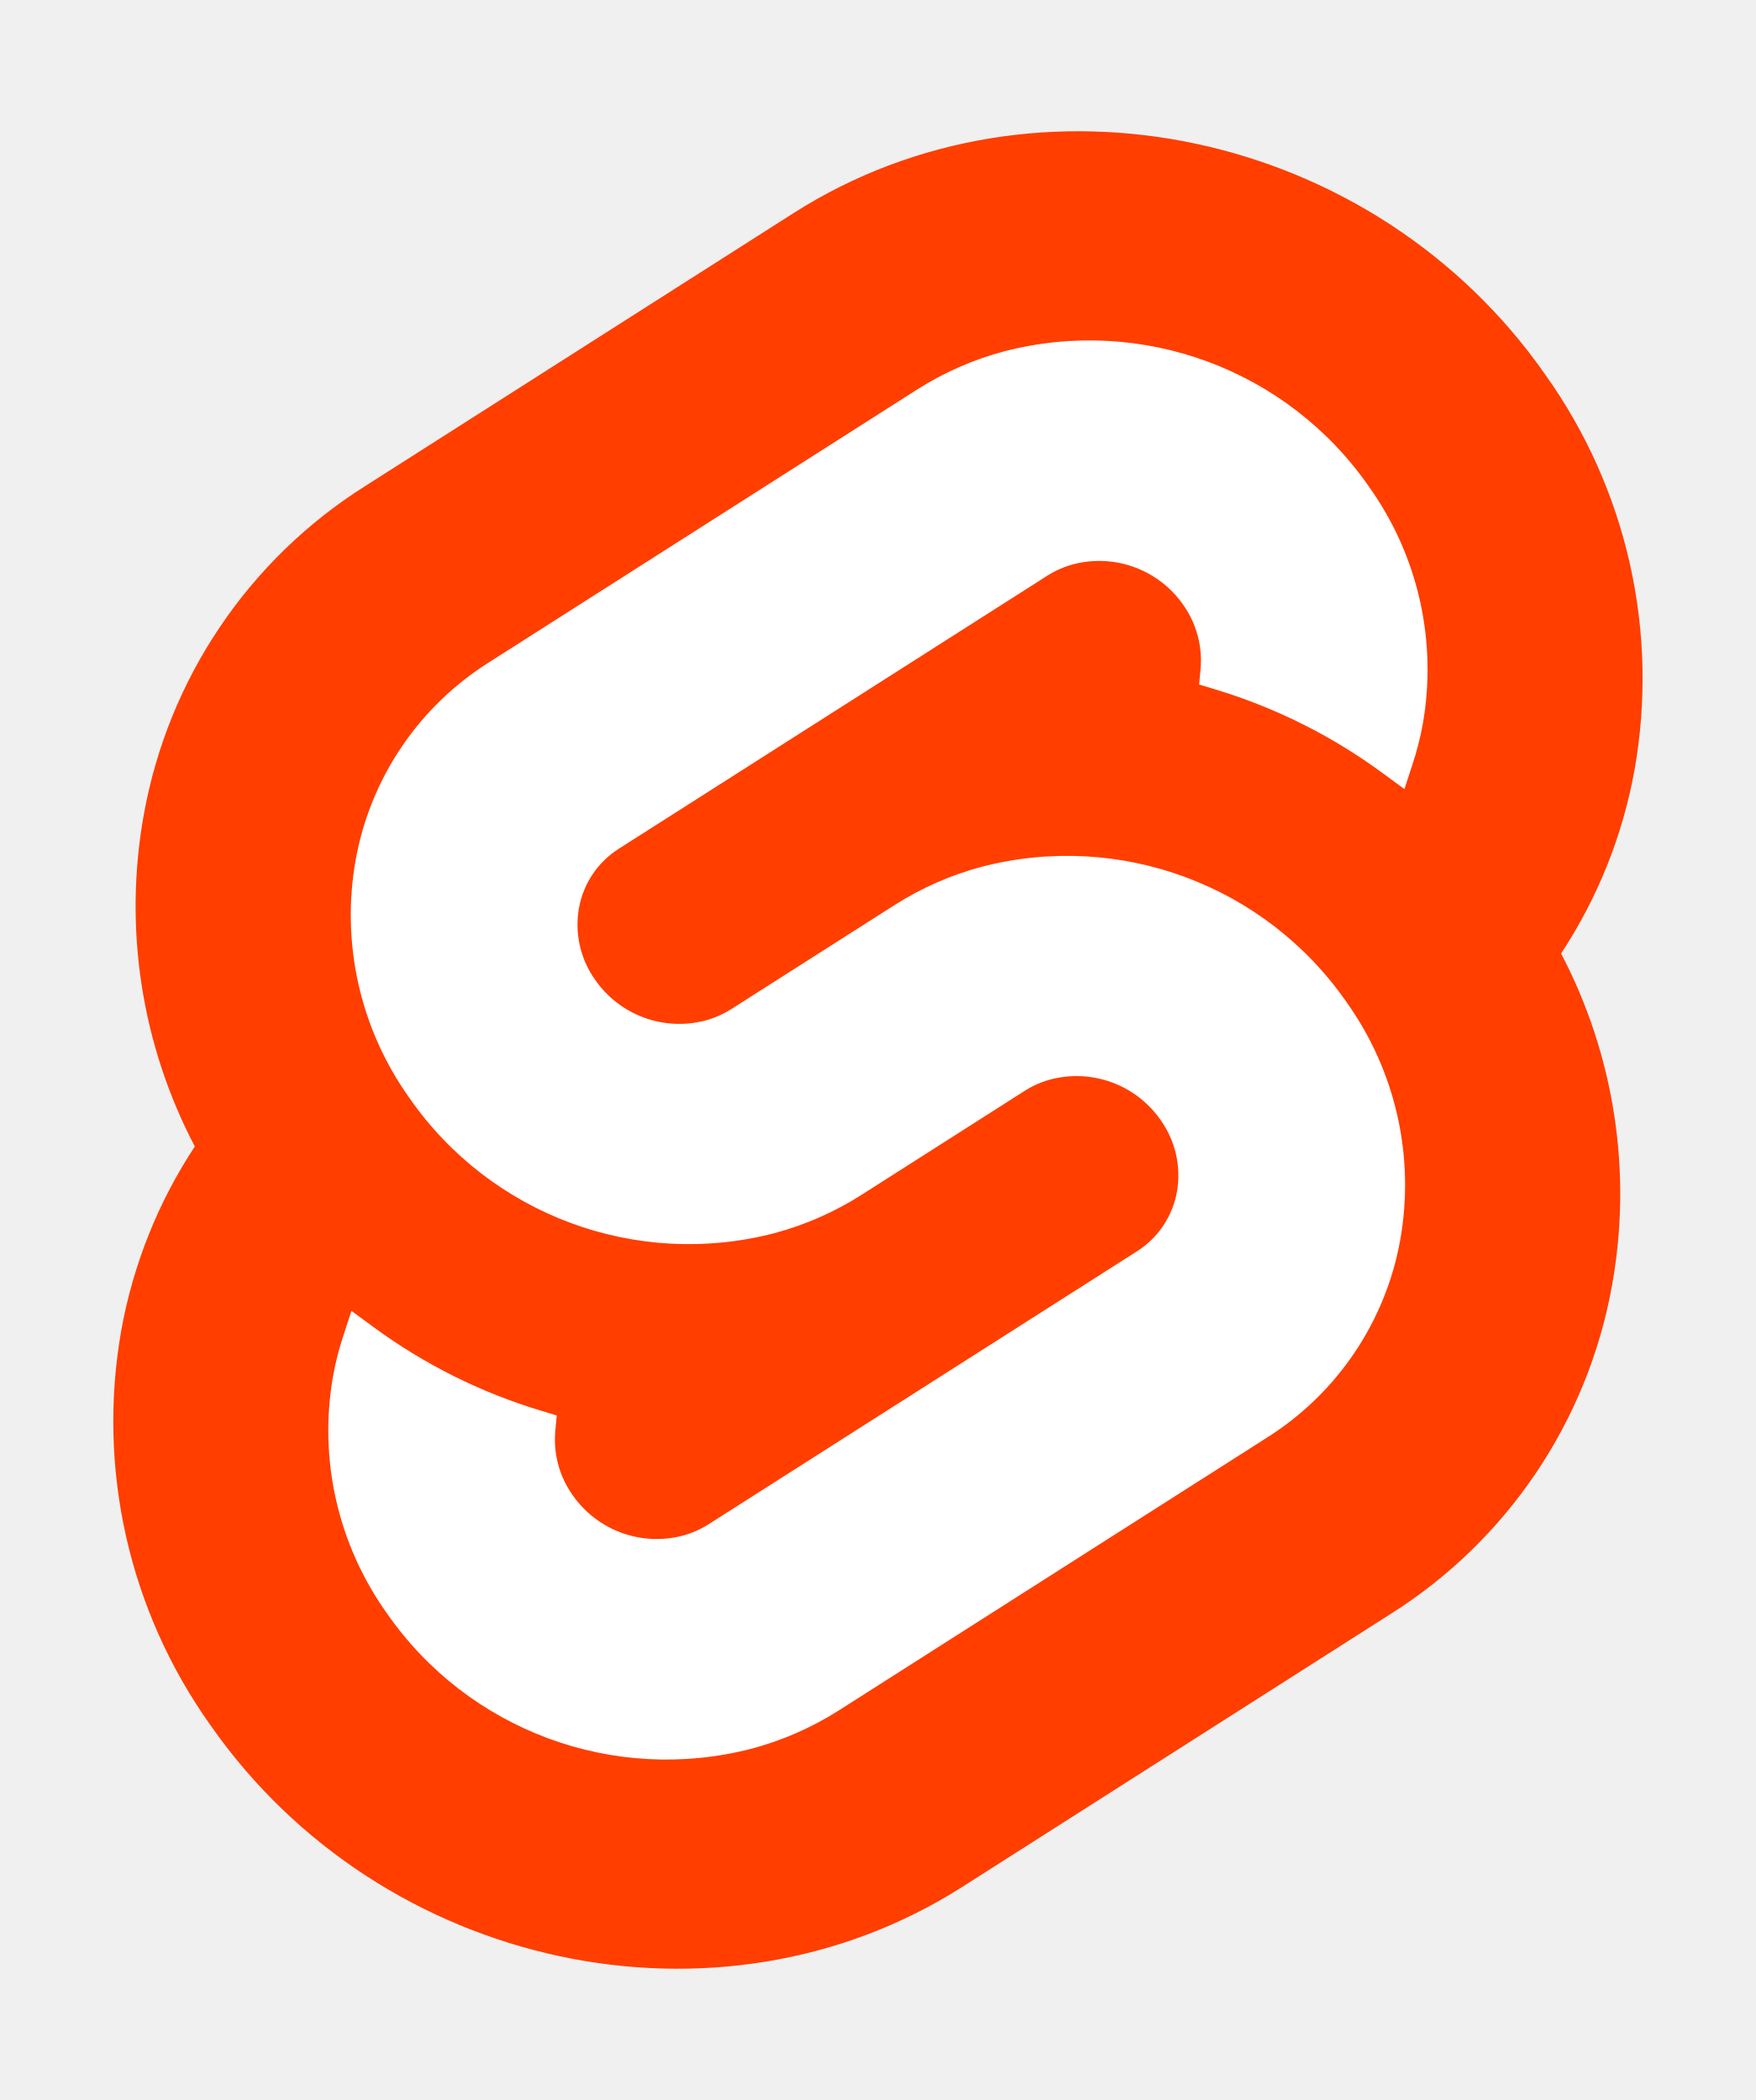
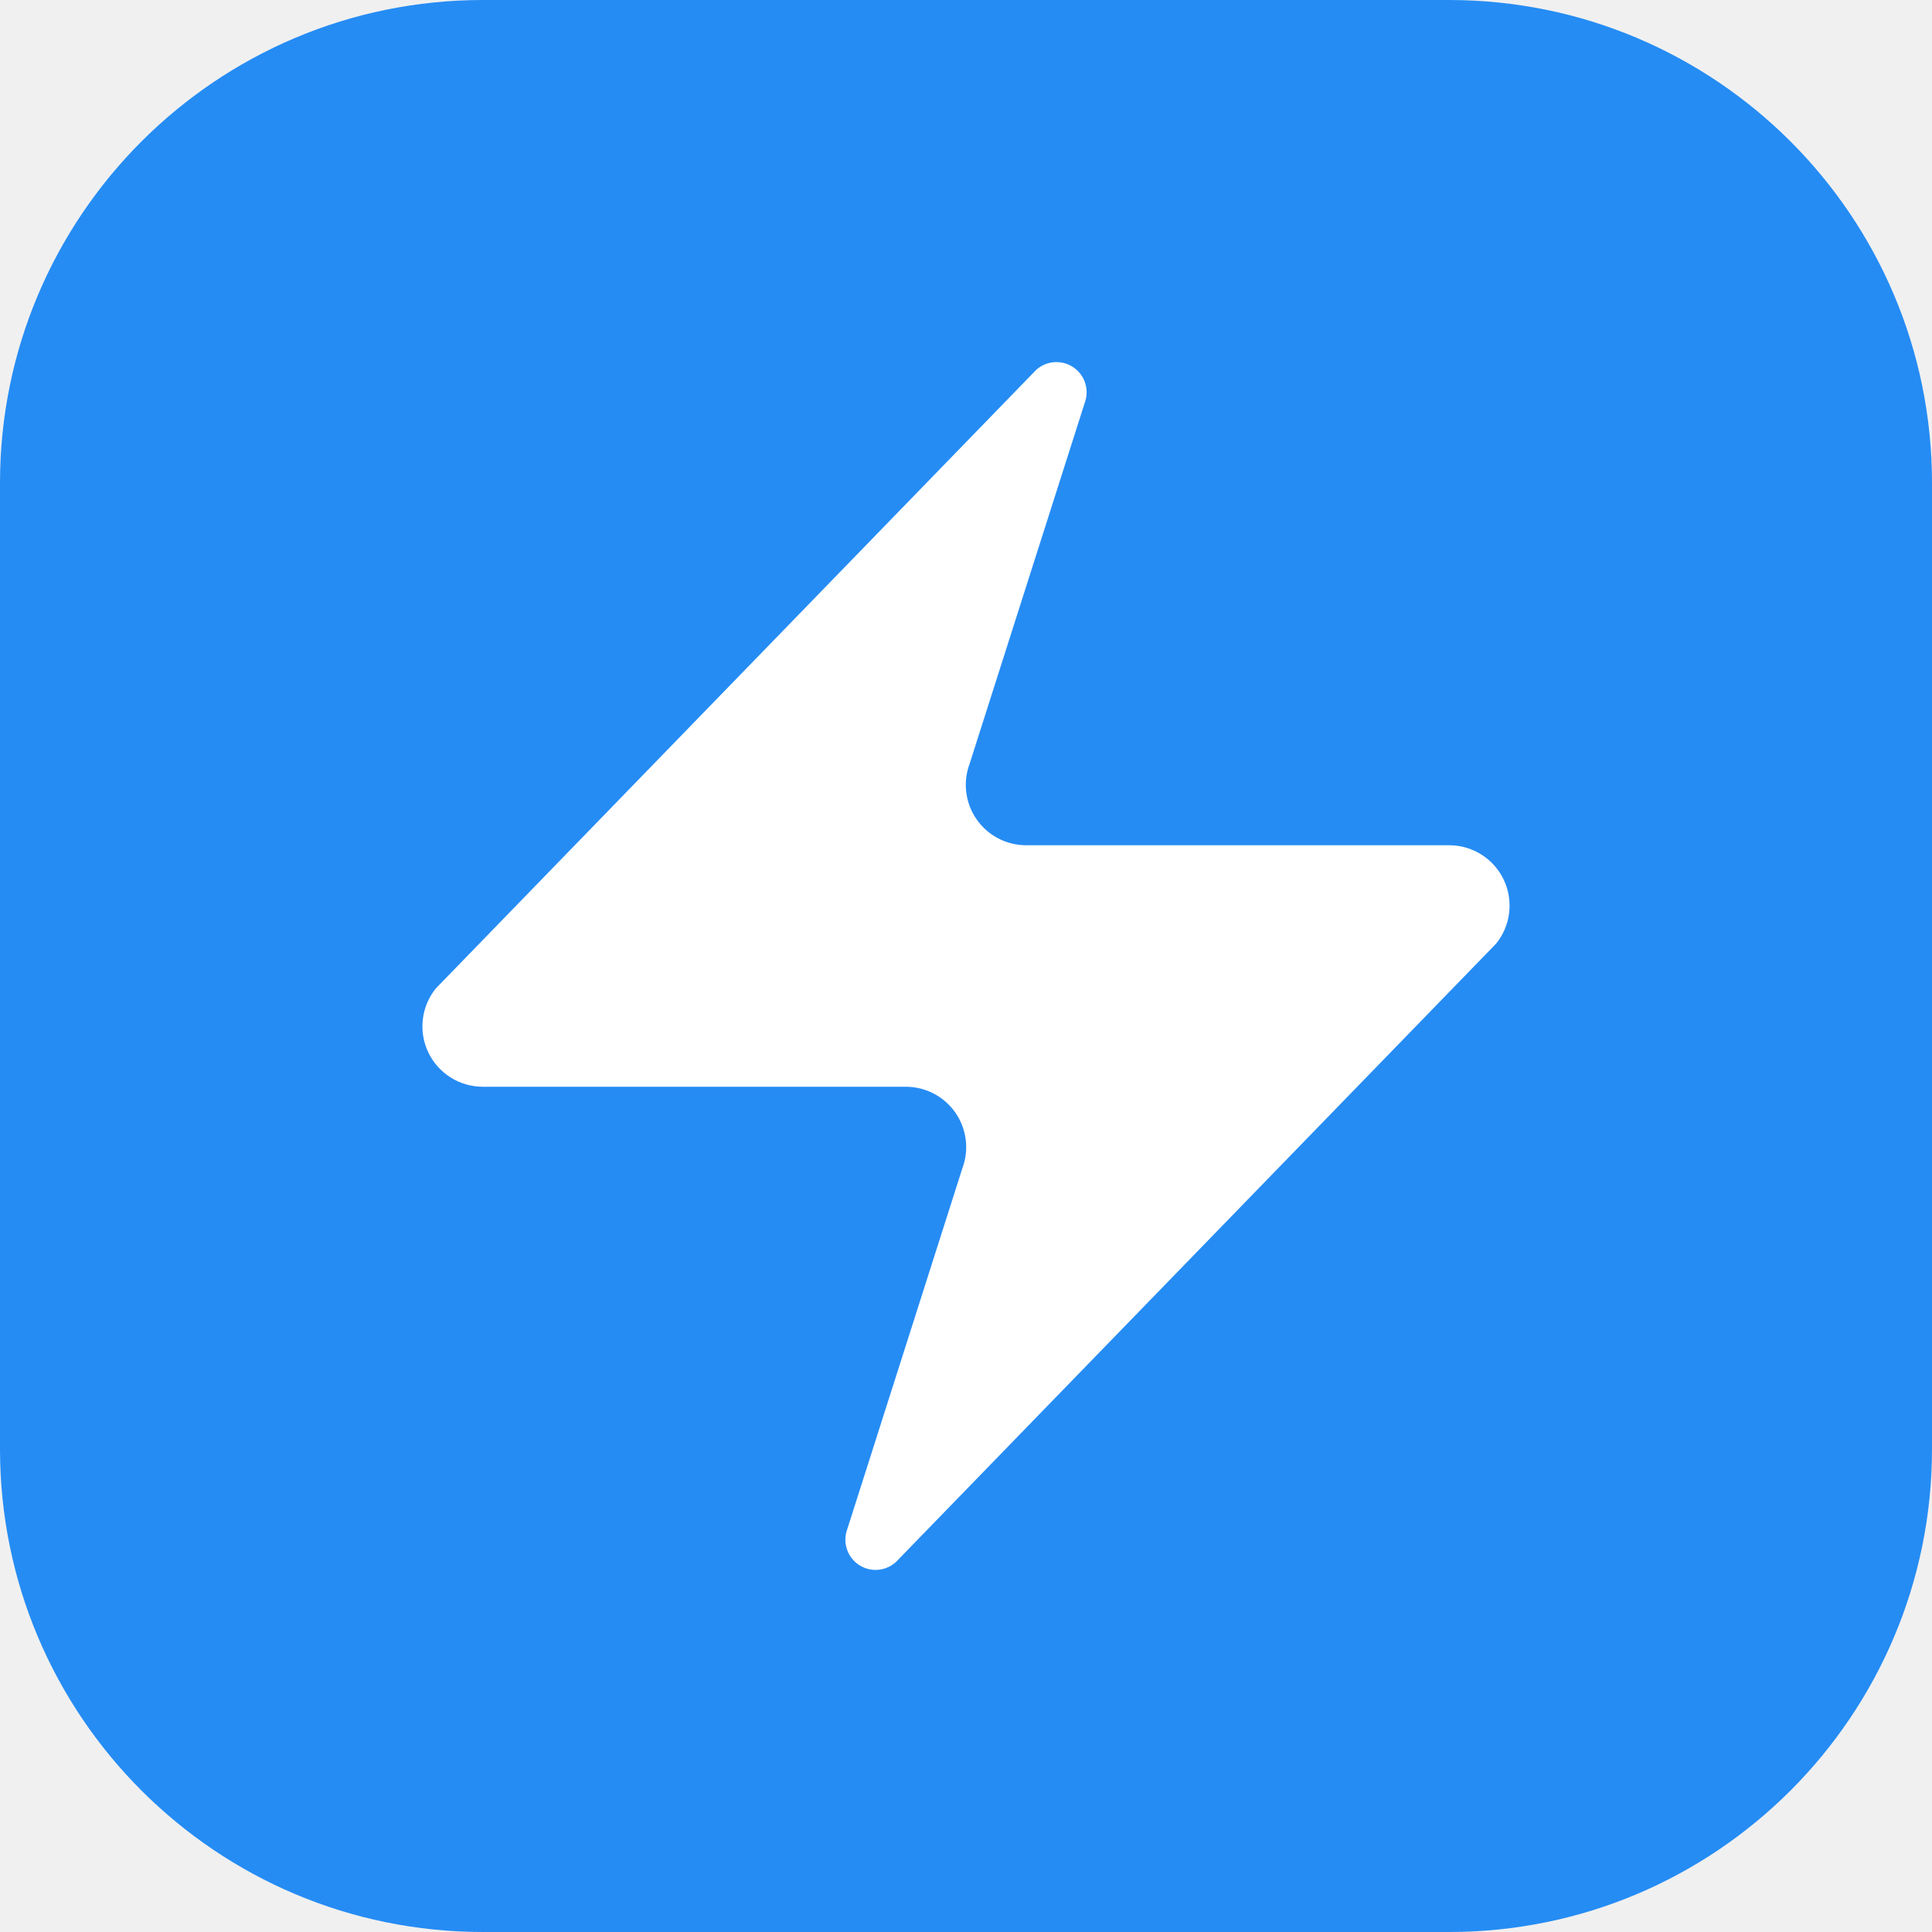
- <svg xmlns="http://www.w3.org/2000/svg" width="107" height="128" viewBox="0 0 107 128">
-   <path d="M94.157 22.819c-10.4-14.885-30.94-19.297-45.792-9.835L22.282 29.608A29.92 29.92 0 0 0 8.764 49.65a31.5 31.5 0 0 0 3.108 20.231 30 30 0 0 0-4.477 11.183 31.9 31.9 0 0 0 5.448 24.116c10.402 14.887 30.942 19.297 45.791 9.835l26.083-16.624A29.92 29.92 0 0 0 98.235 78.35a31.53 31.53 0 0 0-3.105-20.232 30 30 0 0 0 4.474-11.182 31.88 31.88 0 0 0-5.447-24.116" style="fill:#ff3e00" />
-   <path d="M45.817 106.582a20.72 20.72 0 0 1-22.237-8.243 19.17 19.17 0 0 1-3.277-14.503 18 18 0 0 1 .624-2.435l.49-1.498 1.337.981a33.6 33.6 0 0 0 10.203 5.098l.97.294-.09.968a5.85 5.85 0 0 0 1.052 3.878 6.24 6.24 0 0 0 6.695 2.485 5.8 5.8 0 0 0 1.603-.704L69.27 76.28a5.43 5.43 0 0 0 2.45-3.631 5.8 5.8 0 0 0-.987-4.371 6.24 6.24 0 0 0-6.698-2.487 5.7 5.7 0 0 0-1.6.704l-9.953 6.345a19 19 0 0 1-5.296 2.326 20.72 20.72 0 0 1-22.237-8.243 19.17 19.17 0 0 1-3.277-14.502 17.99 17.99 0 0 1 8.13-12.052l26.081-16.623a19 19 0 0 1 5.3-2.329 20.72 20.72 0 0 1 22.237 8.243 19.17 19.17 0 0 1 3.277 14.503 18 18 0 0 1-.624 2.435l-.49 1.498-1.337-.98a33.6 33.6 0 0 0-10.203-5.1l-.97-.294.09-.968a5.86 5.86 0 0 0-1.052-3.878 6.24 6.24 0 0 0-6.696-2.485 5.8 5.8 0 0 0-1.602.704L37.73 51.72a5.42 5.42 0 0 0-2.449 3.63 5.79 5.79 0 0 0 .986 4.372 6.24 6.24 0 0 0 6.698 2.486 5.8 5.8 0 0 0 1.602-.704l9.952-6.342a19 19 0 0 1 5.295-2.328 20.72 20.72 0 0 1 22.237 8.242 19.17 19.17 0 0 1 3.277 14.503 18 18 0 0 1-8.13 12.053l-26.081 16.622a19 19 0 0 1-5.3 2.328" style="fill:#fff" />
+ <svg xmlns="http://www.w3.org/2000/svg" viewBox="0 0 32 32" fill="none">
+   <rect width="32" height="32" rx="8" fill="#258CF4" />
+   <g transform="translate(4 4)">
+     <path d="M4 14a1 1 0 0 1-.78-1.63l9.9-10.2a.5.5 0 0 1 .86.46l-1.92 6.02A1 1 0 0 0 13 10h7a1 1 0 0 1 .78 1.63l-9.9 10.2a.5.5 0 0 1-.86-.46l1.92-6.02A1 1 0 0 0 11 14z" fill="#fff" />
+   </g>
</svg>
